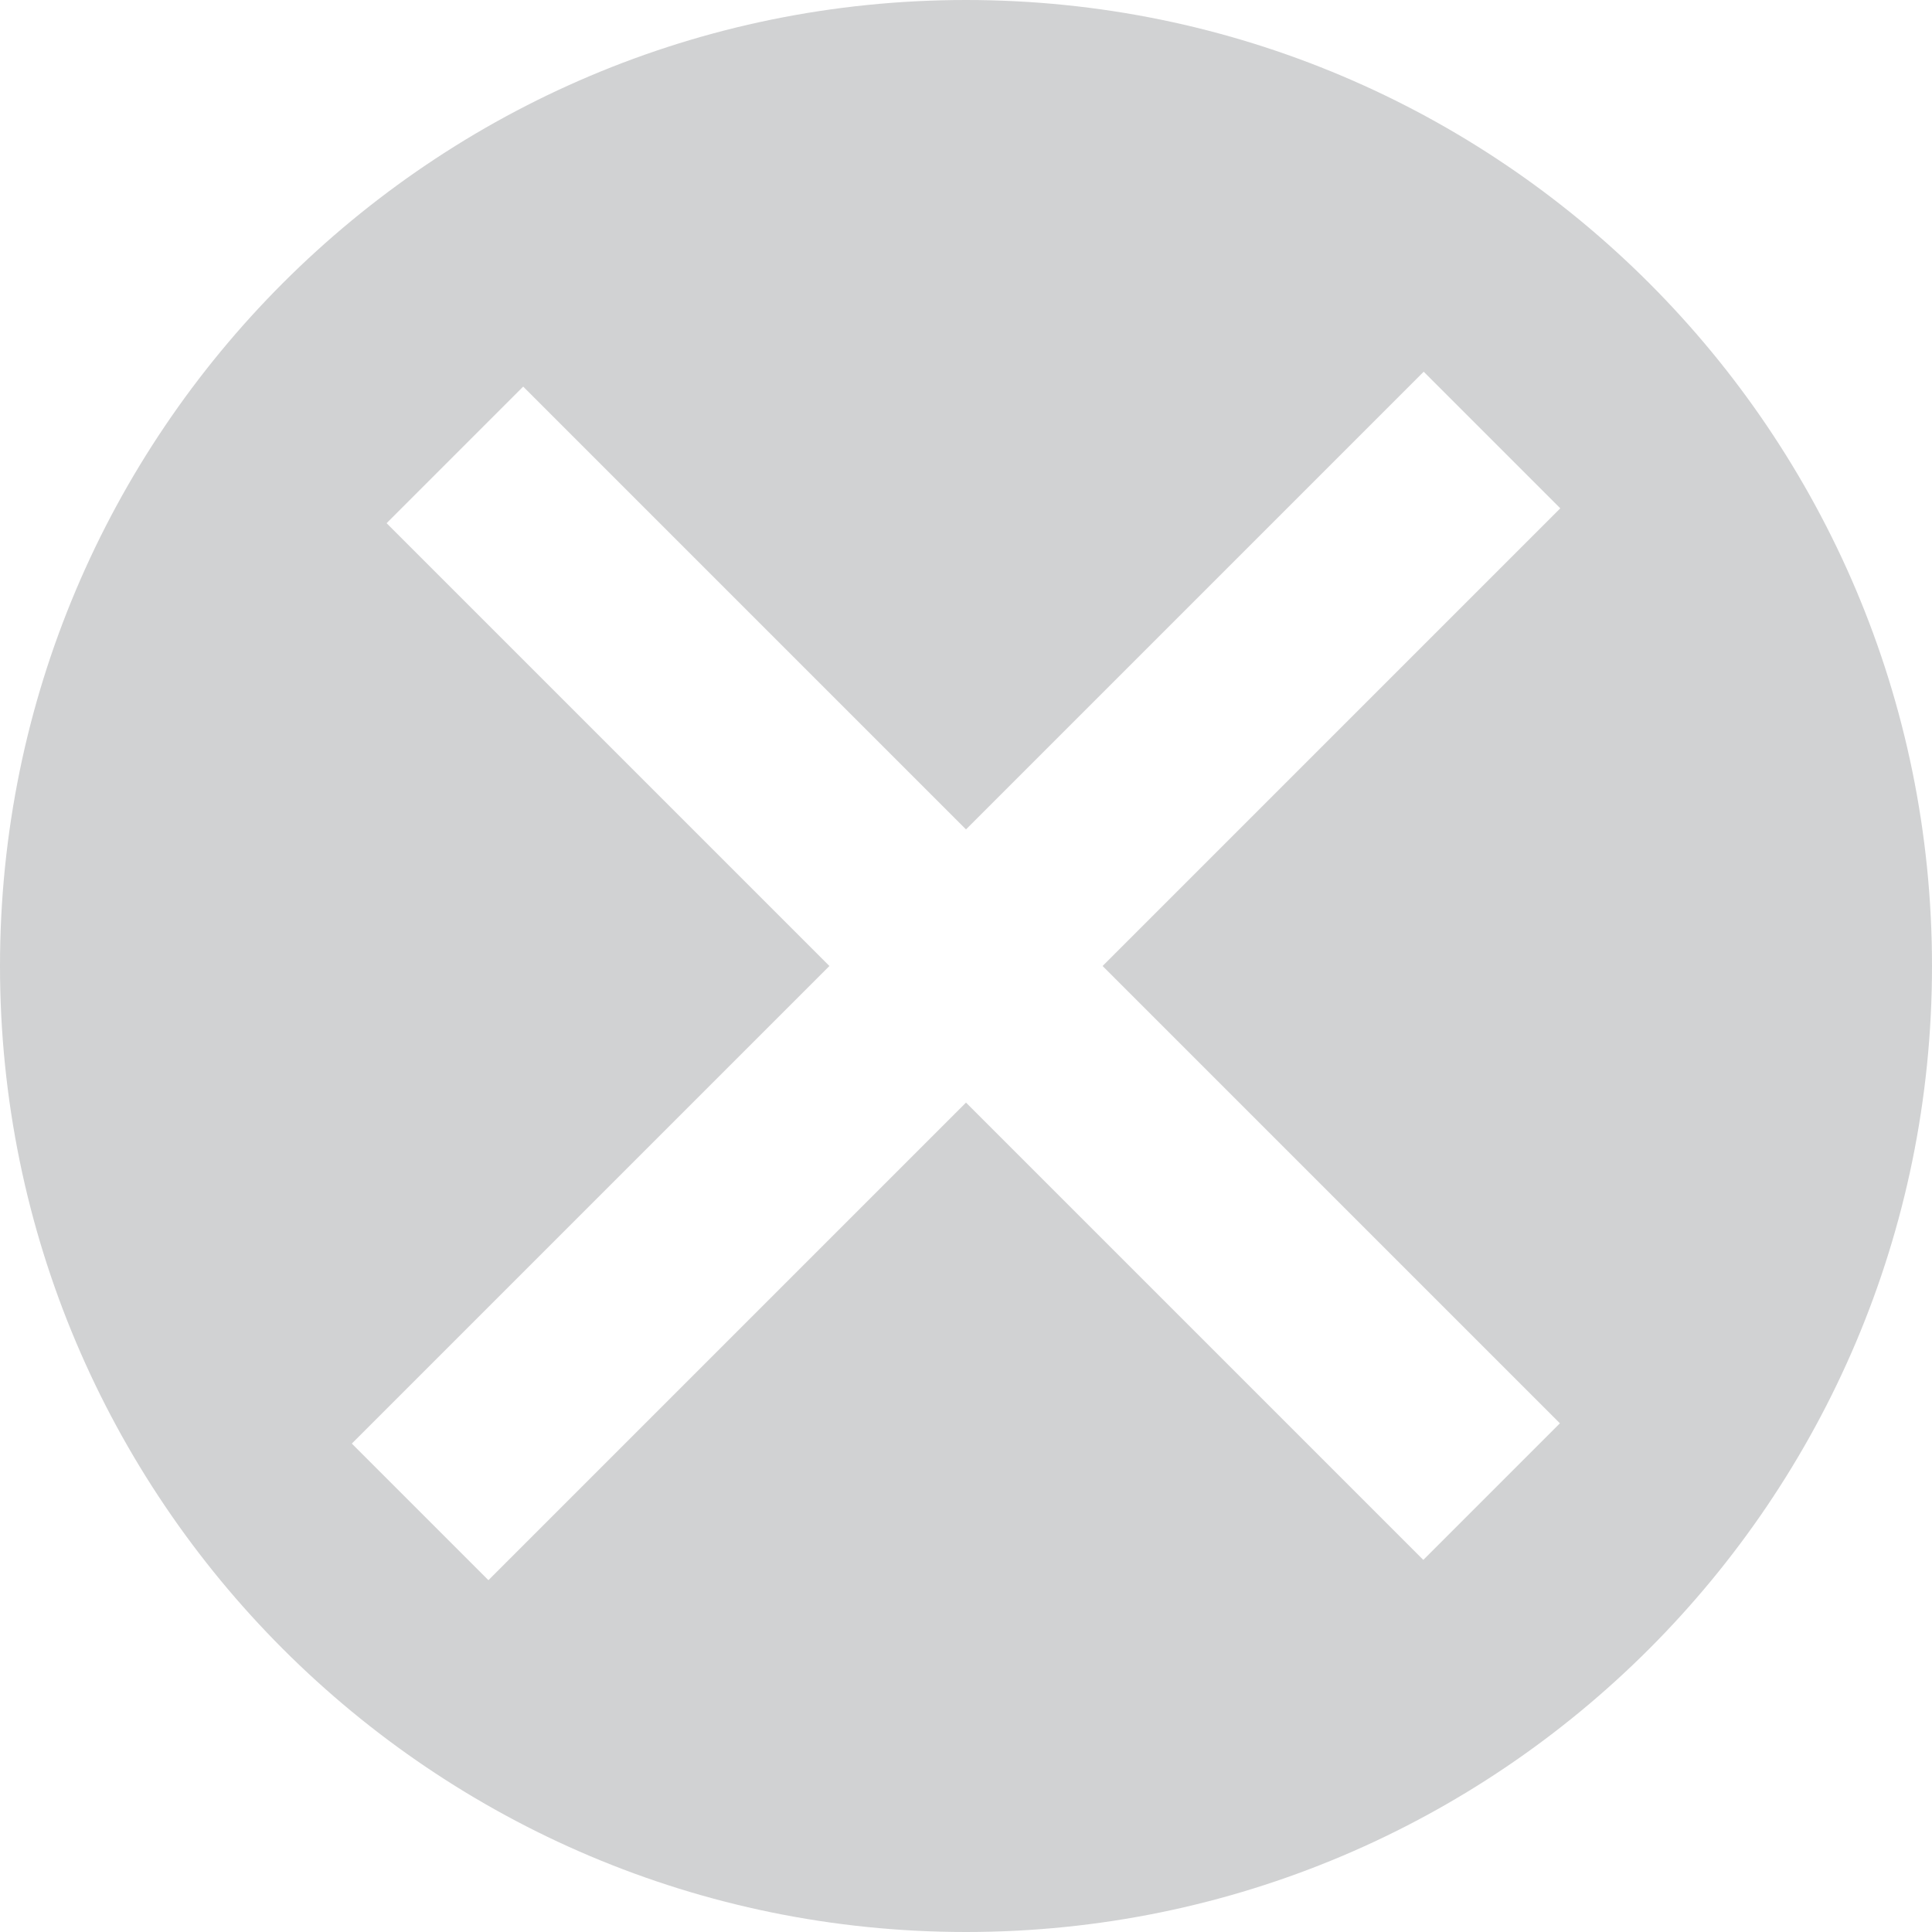
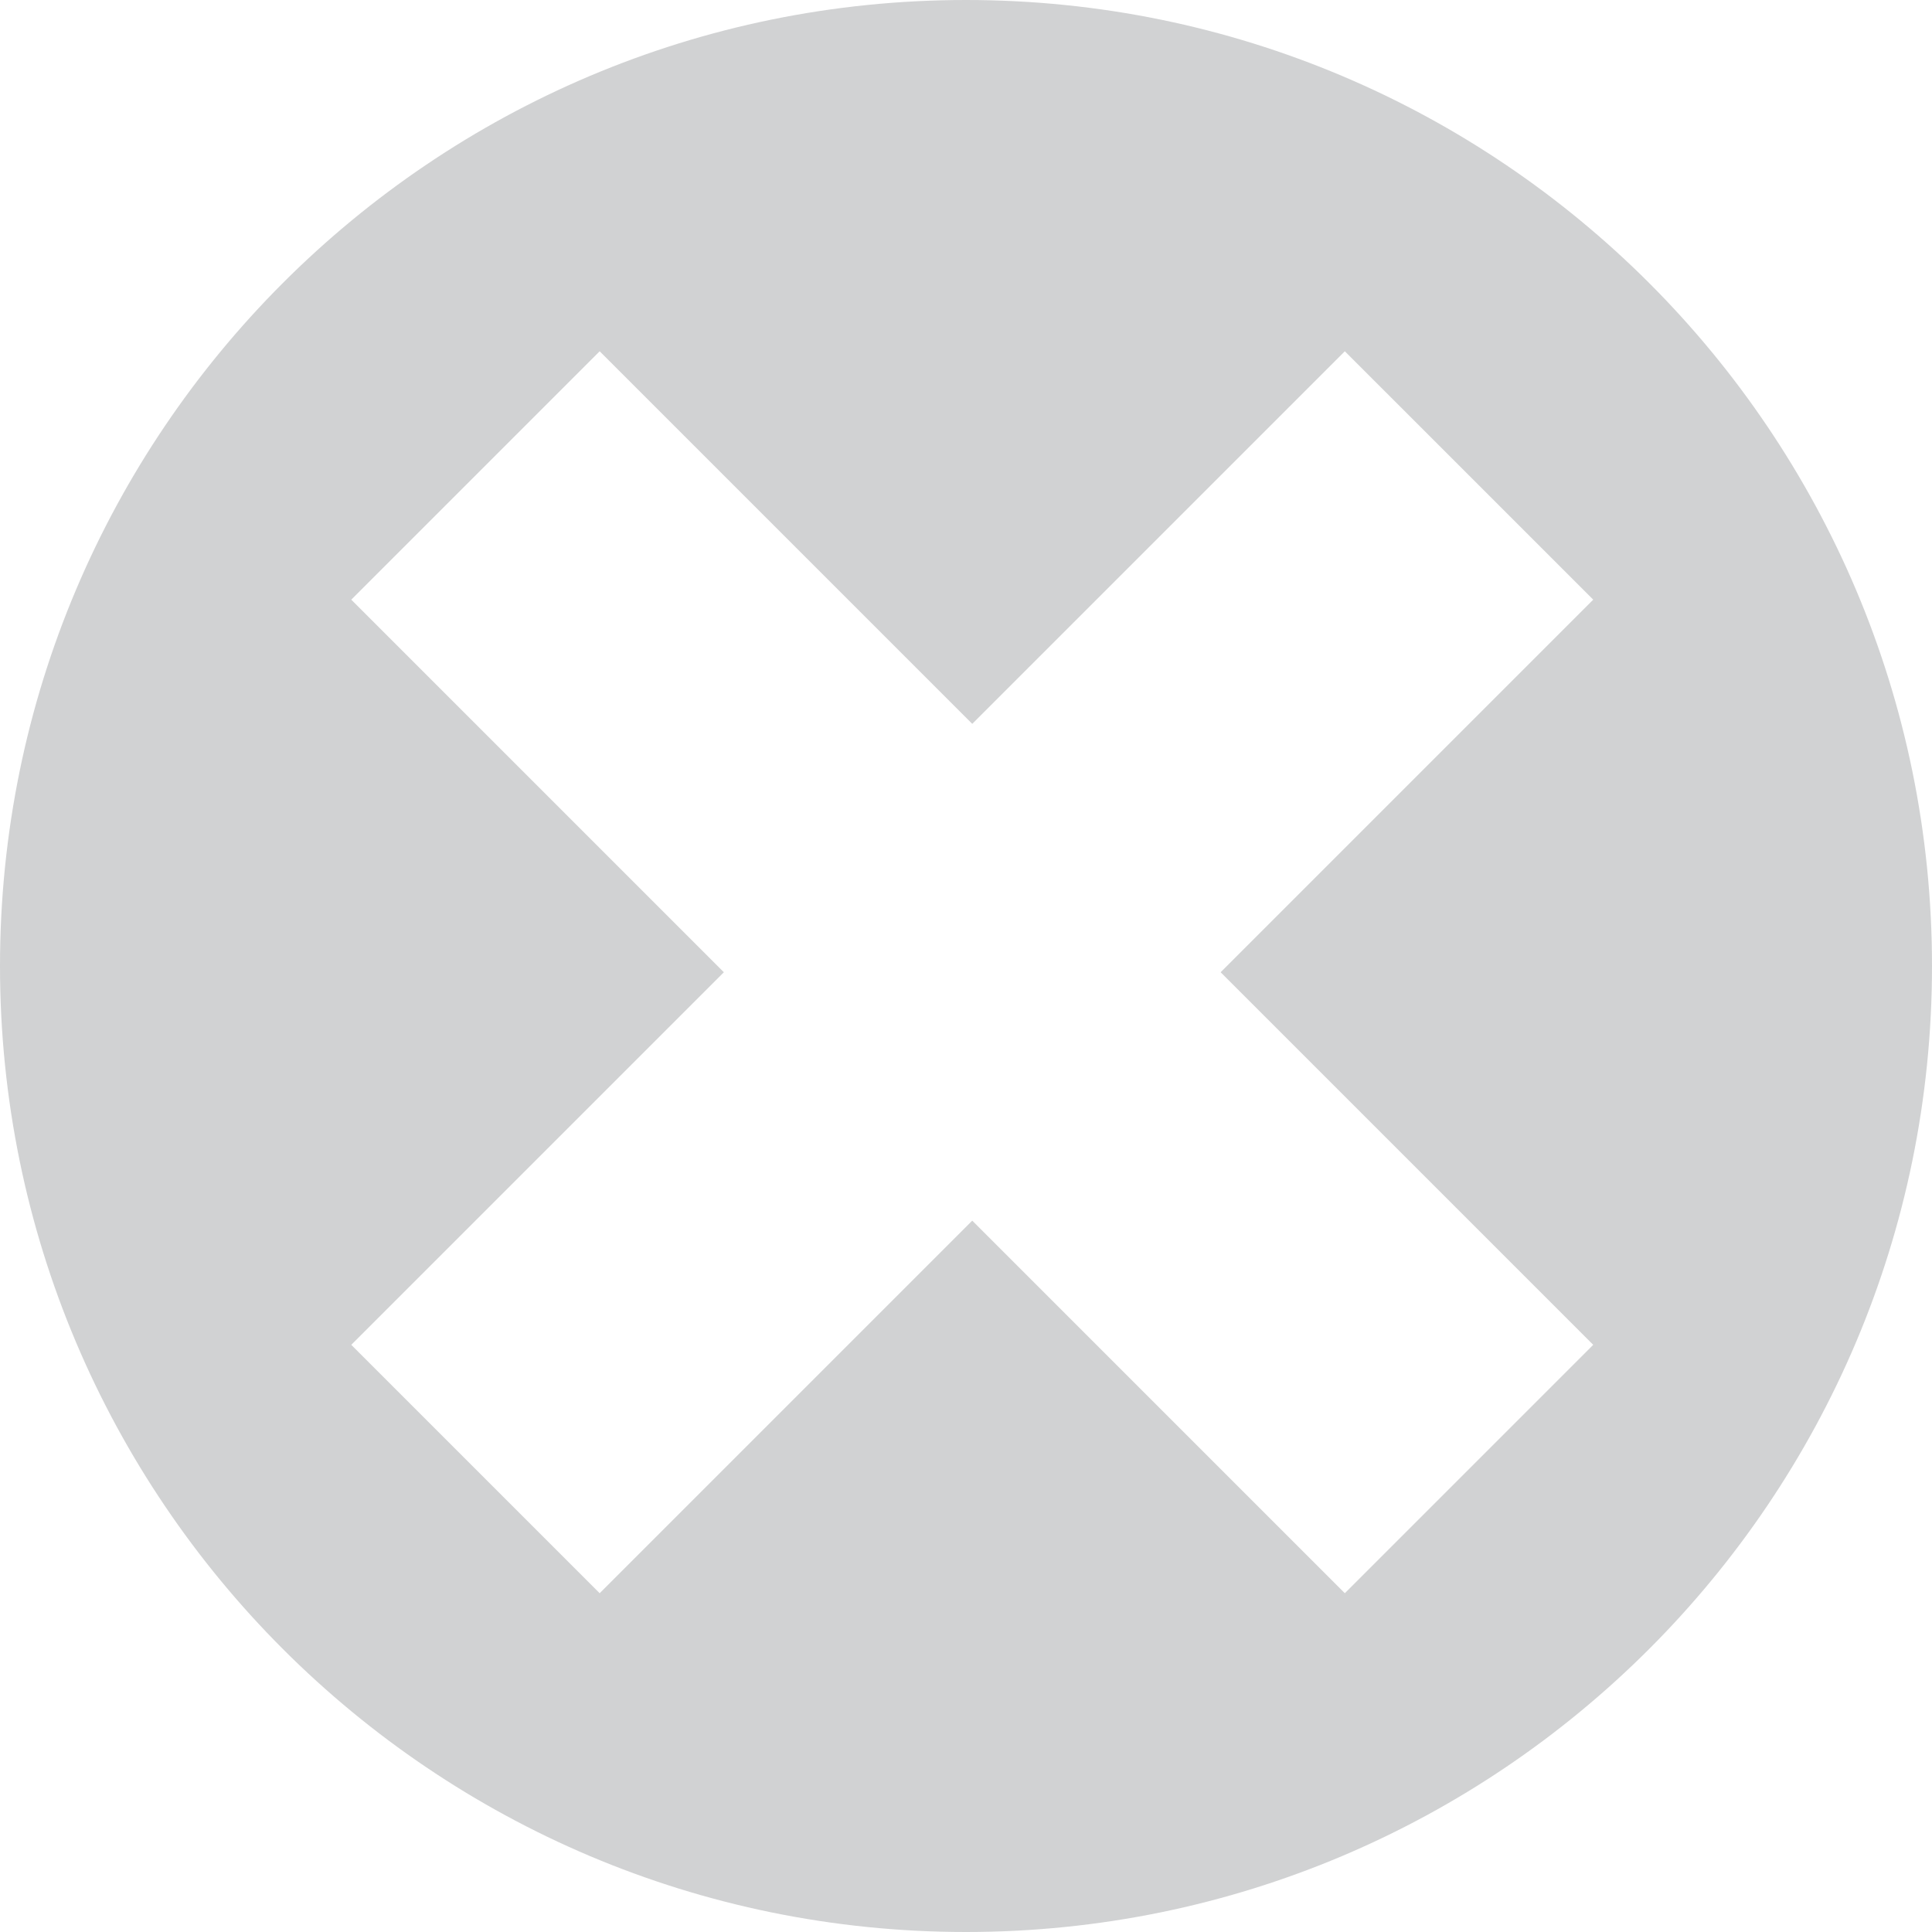
- <svg xmlns="http://www.w3.org/2000/svg" width="10px" height="10px" viewBox="0 0 10 10" version="1.1">
+ <svg xmlns="http://www.w3.org/2000/svg" width="60px" height="60px" viewBox="0 0 60 60" version="1.1">
  <defs />
-   <g id="Subtle-Pop-up-GIF" stroke="none" stroke-width="1" fill="none" fill-rule="evenodd" fill-opacity="0.2">
-     <g id="Artboard" transform="translate(-437, -36)" fill="#1B1E27">
-       <g id="X" transform="translate(437, 36)">
-         <path d="M5.707,5 L8.076,2.631 L7.369,1.924 L5,4.293 L2.708,2.001 L2.001,2.708 L4.293,5 L1.821,7.472 L2.528,8.179 L5,5.707 L7.367,8.074 L8.074,7.367 L5.707,5 Z M5,10 C2.239,10 0,7.761 0,5 C0,2.239 2.239,0 5,0 C7.761,0 10,2.239 10,5 C10,7.761 7.761,10 5,10 Z" id="Combined-Shape" />
-       </g>
+   <g id="Page-1" stroke="none" stroke-width="1" fill="none" fill-rule="evenodd" fill-opacity="0.2">
+     <g id="Artboard-3" fill="#1B1E27">
+       <path d="M30.194,22.48 L18.623,10.909 L10.909,18.623 L22.48,30.194 L10.909,41.765 L18.623,49.479 L30.194,37.908 L41.765,49.479 L49.479,41.765 L37.908,30.194 L49.479,18.623 L41.765,10.909 L30.194,22.48 Z M30,60 C13.431,60 0,46.569 0,30 C0,13.431 13.431,0 30,0 C46.569,0 60,13.431 60,30 C60,46.569 46.569,60 30,60 Z" id="Combined-Shape" />
    </g>
  </g>
</svg>
